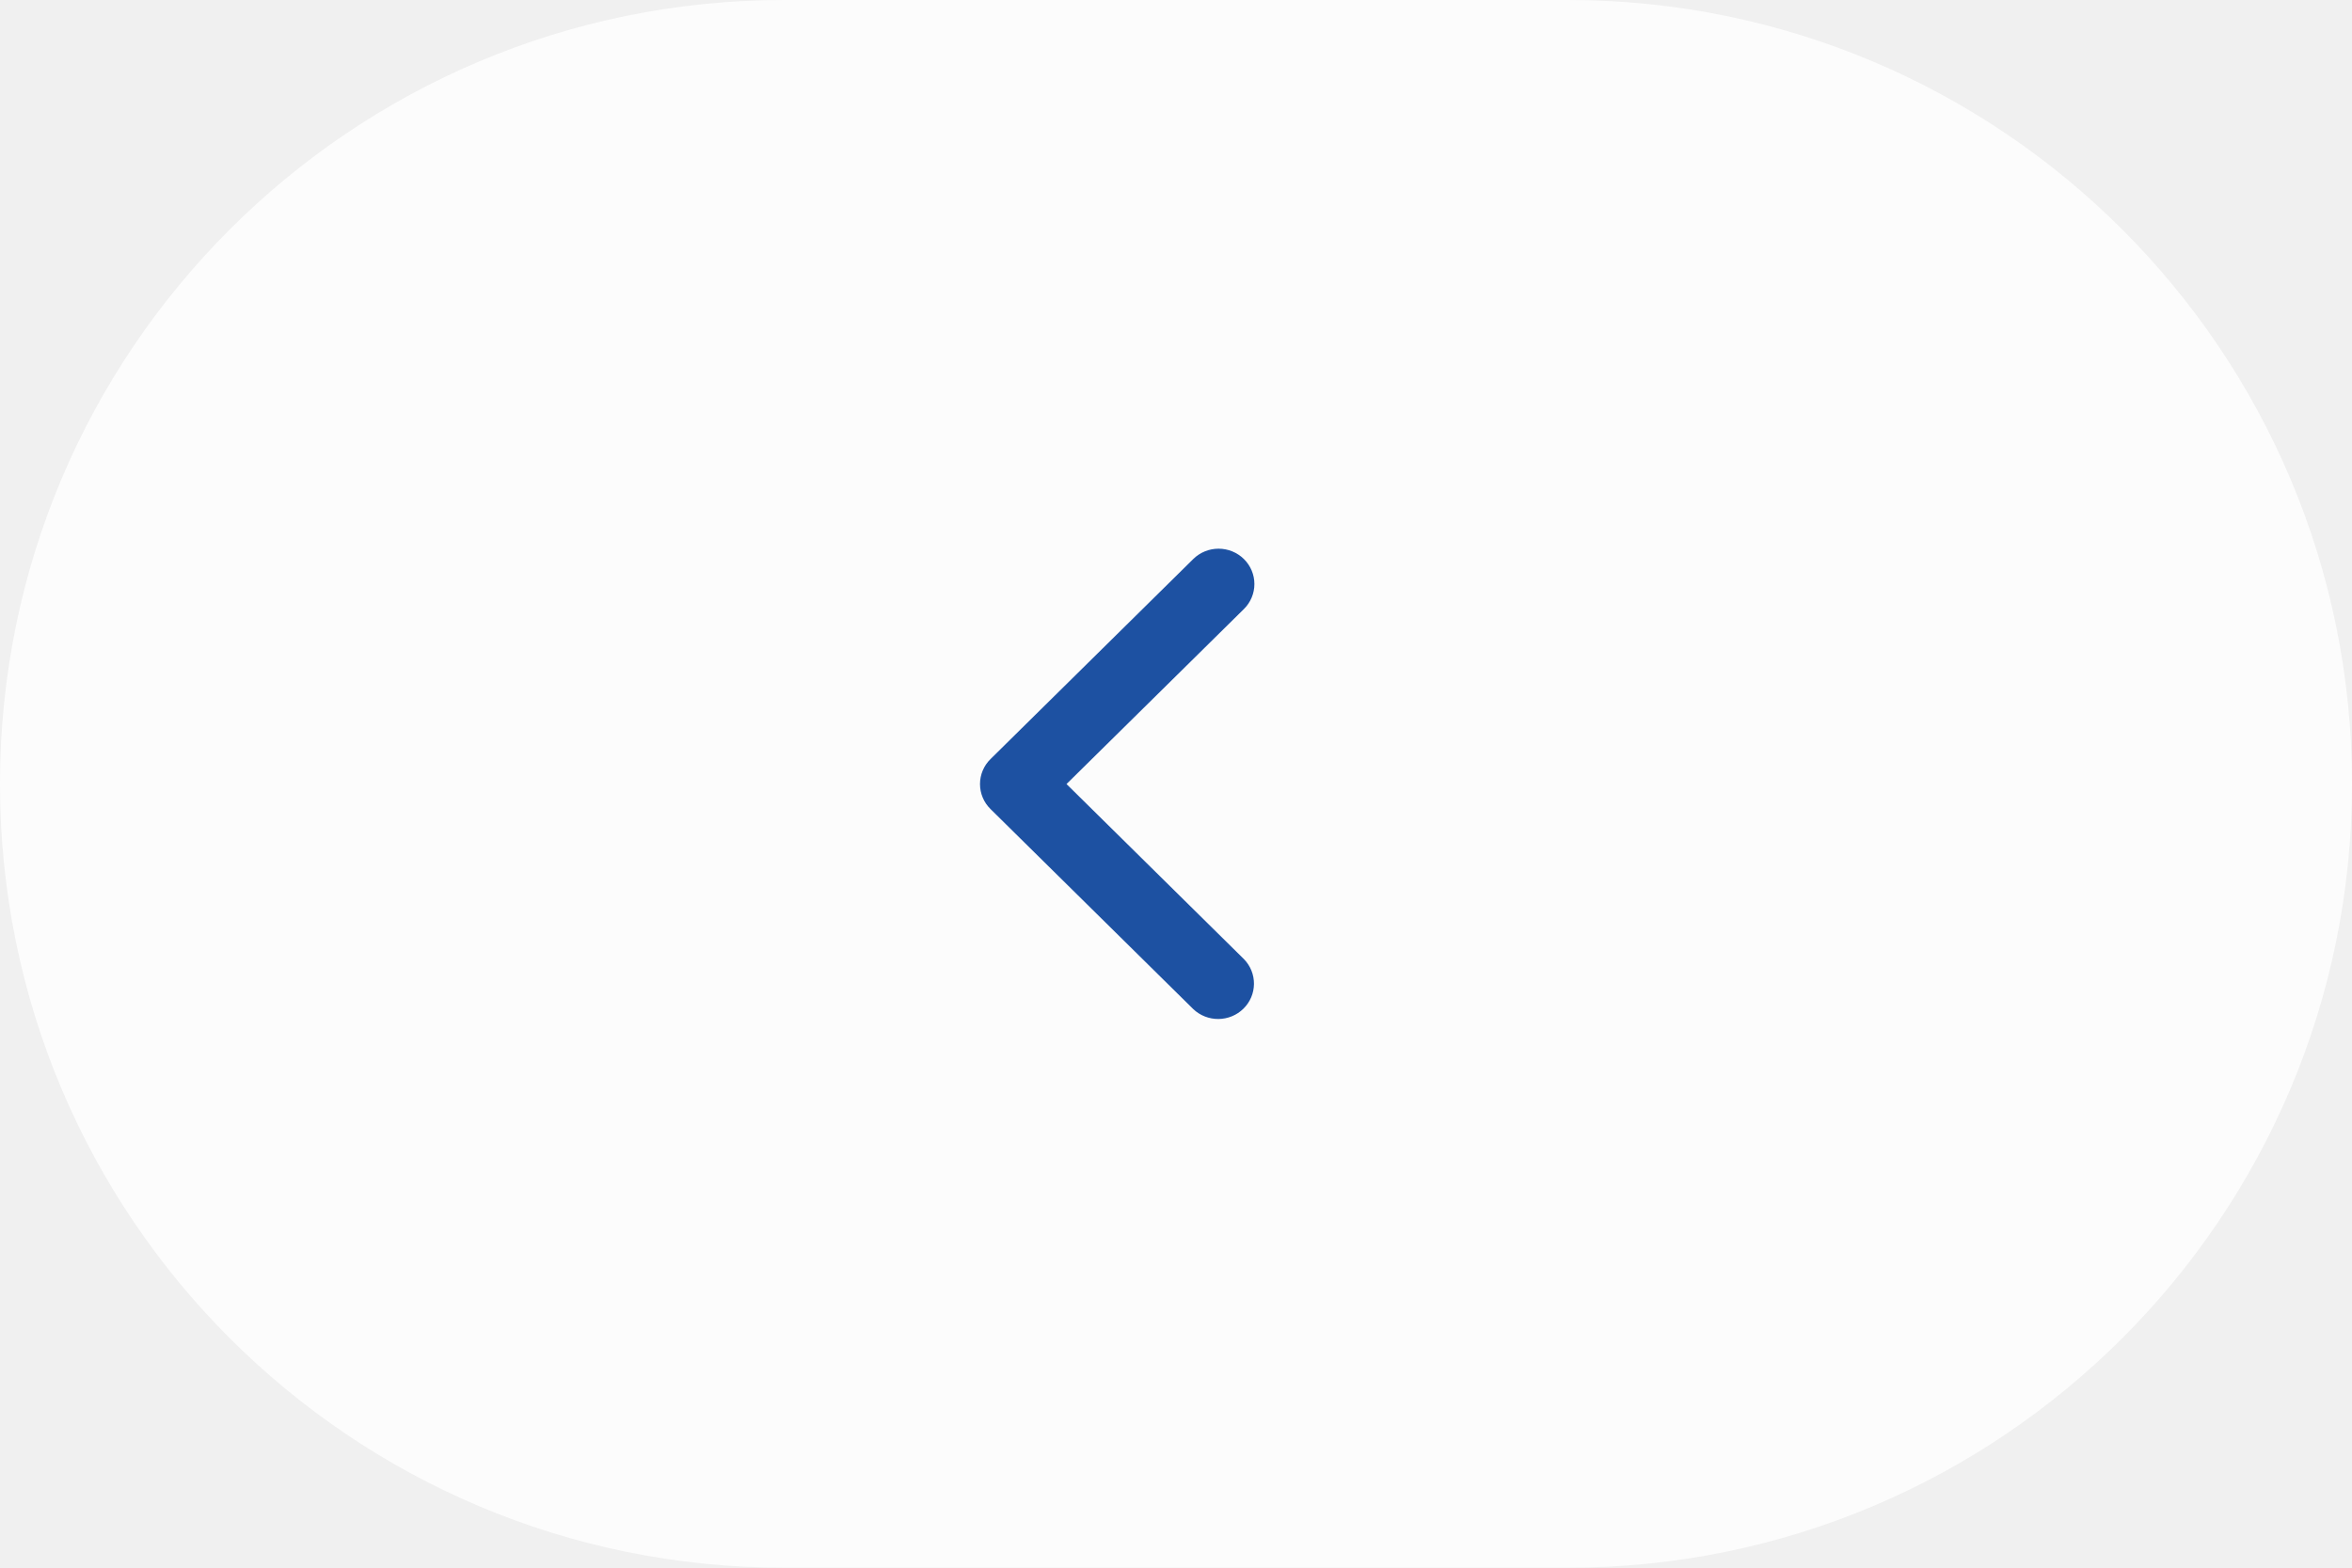
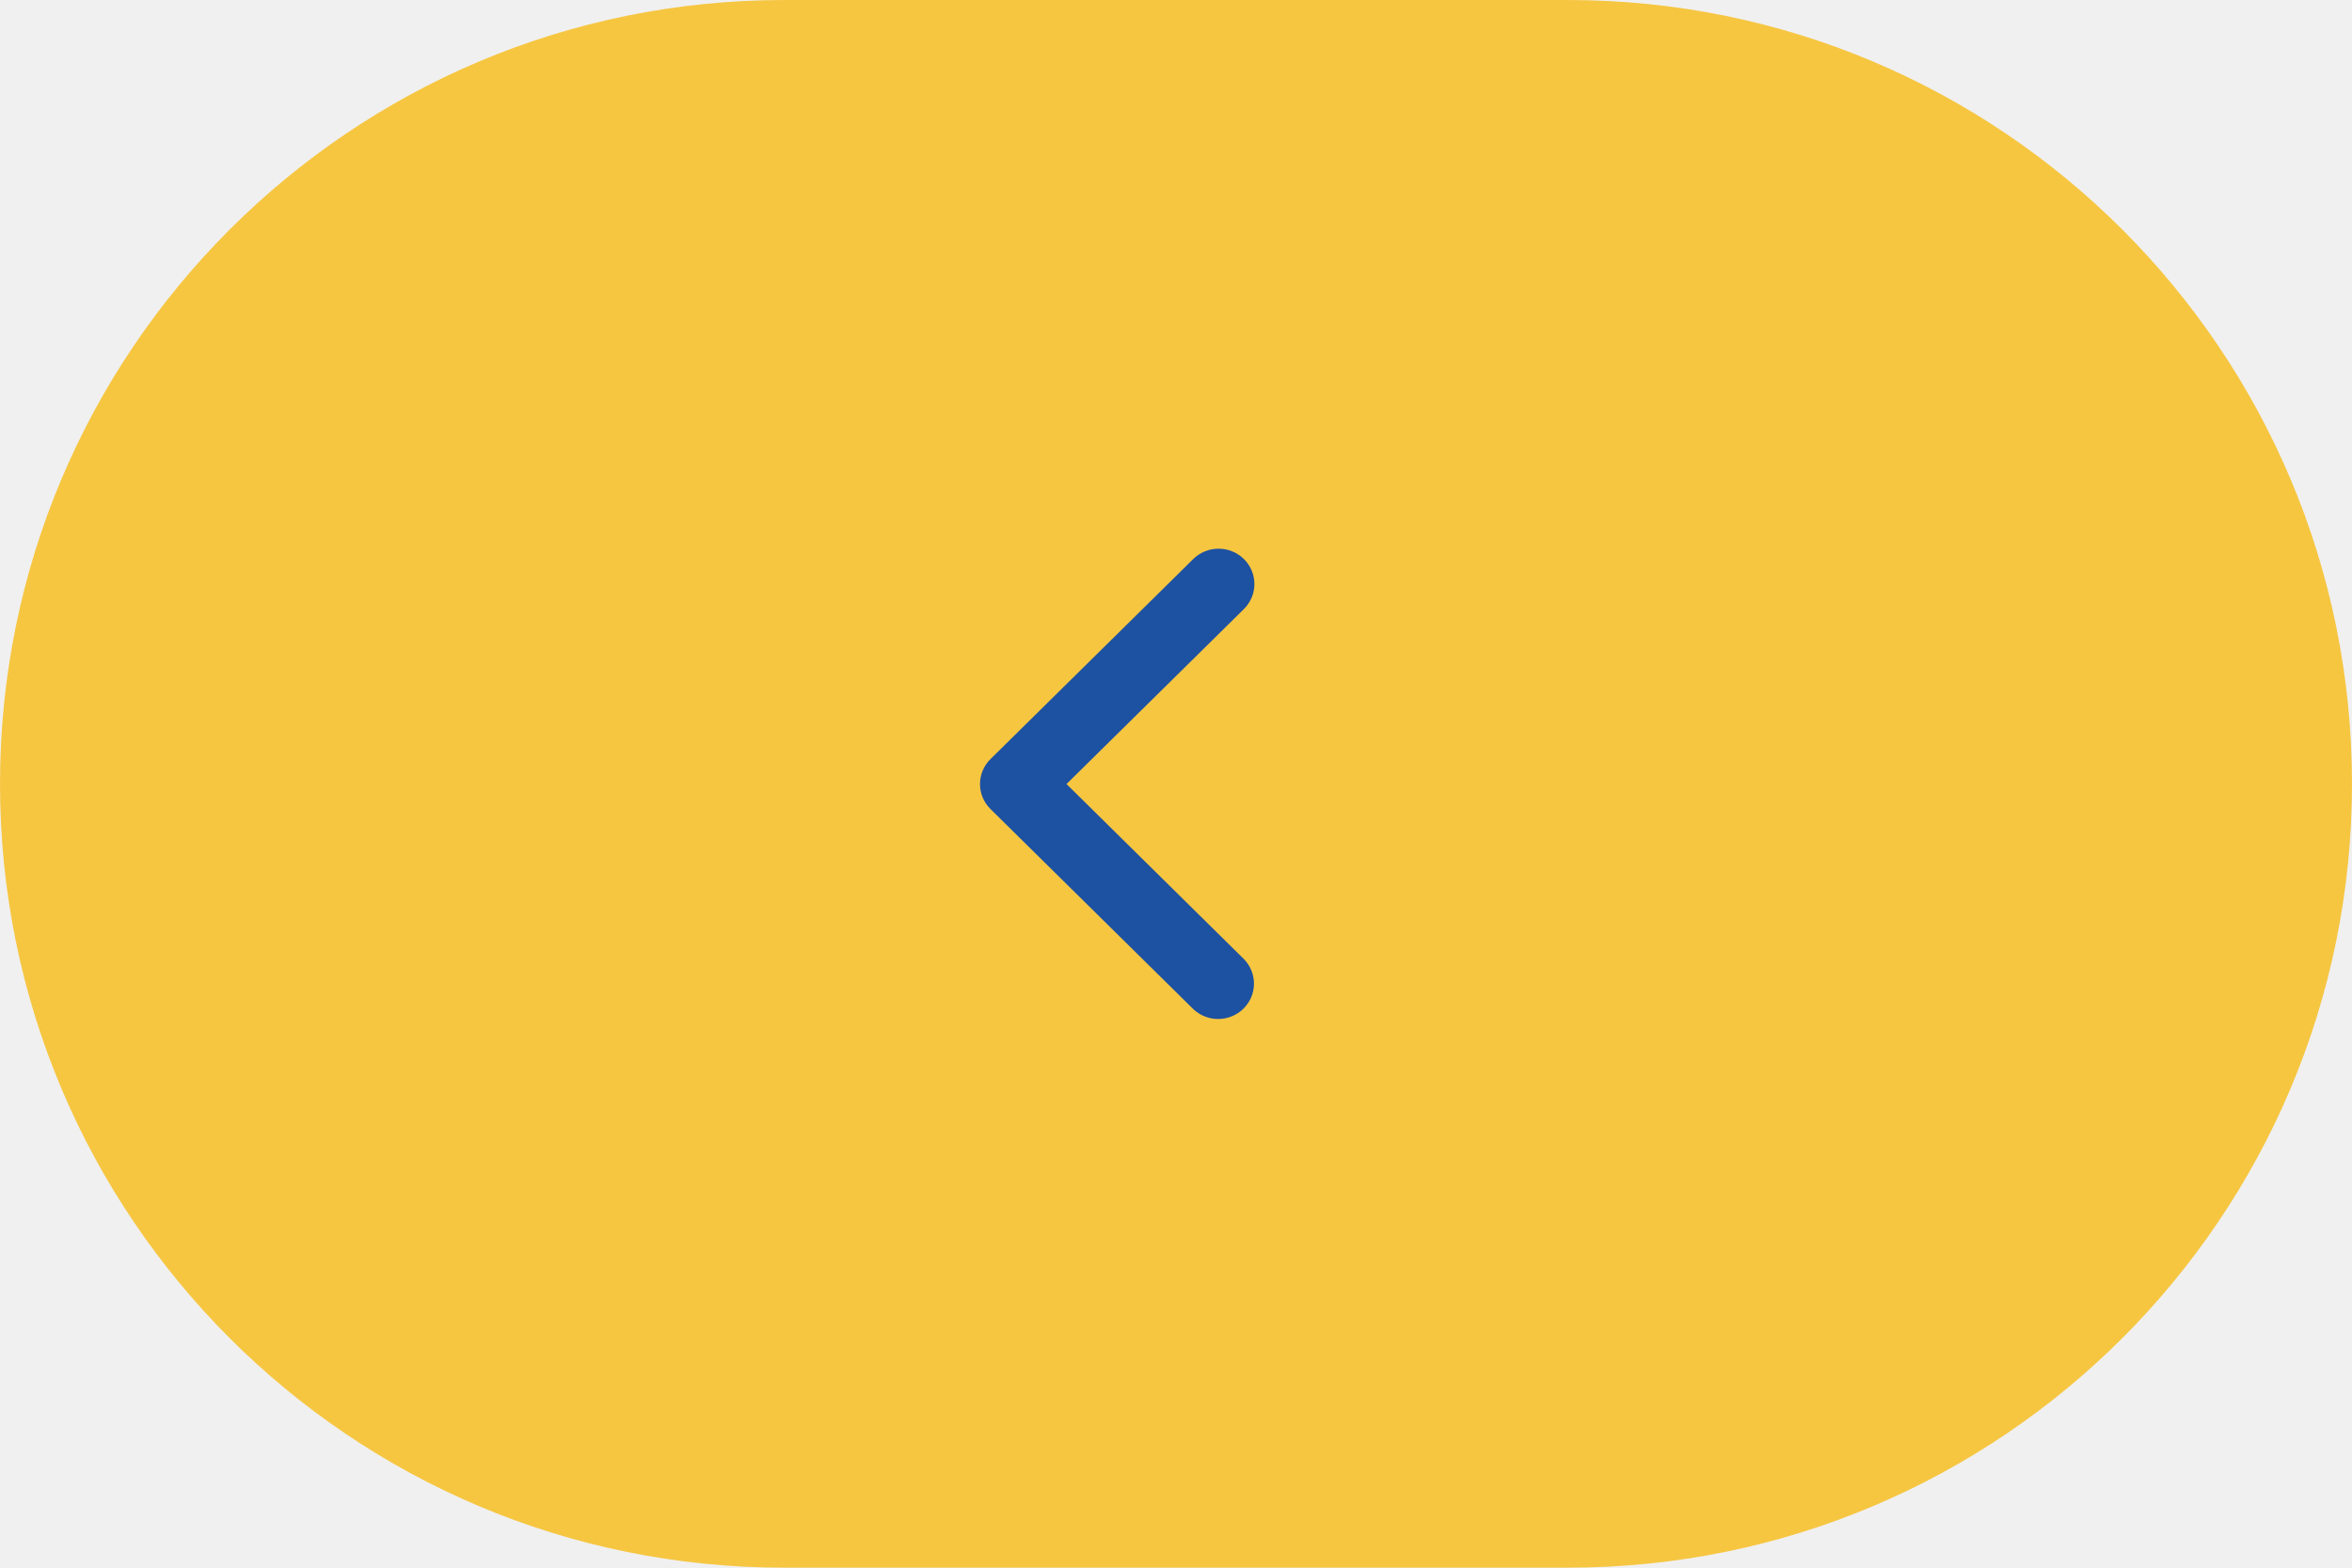
<svg xmlns="http://www.w3.org/2000/svg" width="60" height="40" viewBox="0 0 60 40" fill="none">
-   <rect opacity="0.8" width="60" height="40" rx="20" fill="white" />
+   <rect opacity="0.8" width="60" height="40" rx="20" fill="#F8BB15" />
  <path d="M31.732 14.264C31.904 14.433 32 14.663 32 14.902C32 15.141 31.904 15.371 31.732 15.54L27.207 20.005L31.732 24.471C31.899 24.641 31.991 24.869 31.989 25.106C31.987 25.342 31.891 25.569 31.721 25.736C31.552 25.903 31.322 25.998 31.083 26C30.843 26.002 30.612 25.911 30.44 25.747L25.268 20.643C25.096 20.474 25 20.245 25 20.005C25 19.766 25.096 19.537 25.268 19.368L30.44 14.264C30.611 14.095 30.843 14 31.086 14C31.328 14 31.561 14.095 31.732 14.264Z" fill="#1D51A2" />
</svg>
